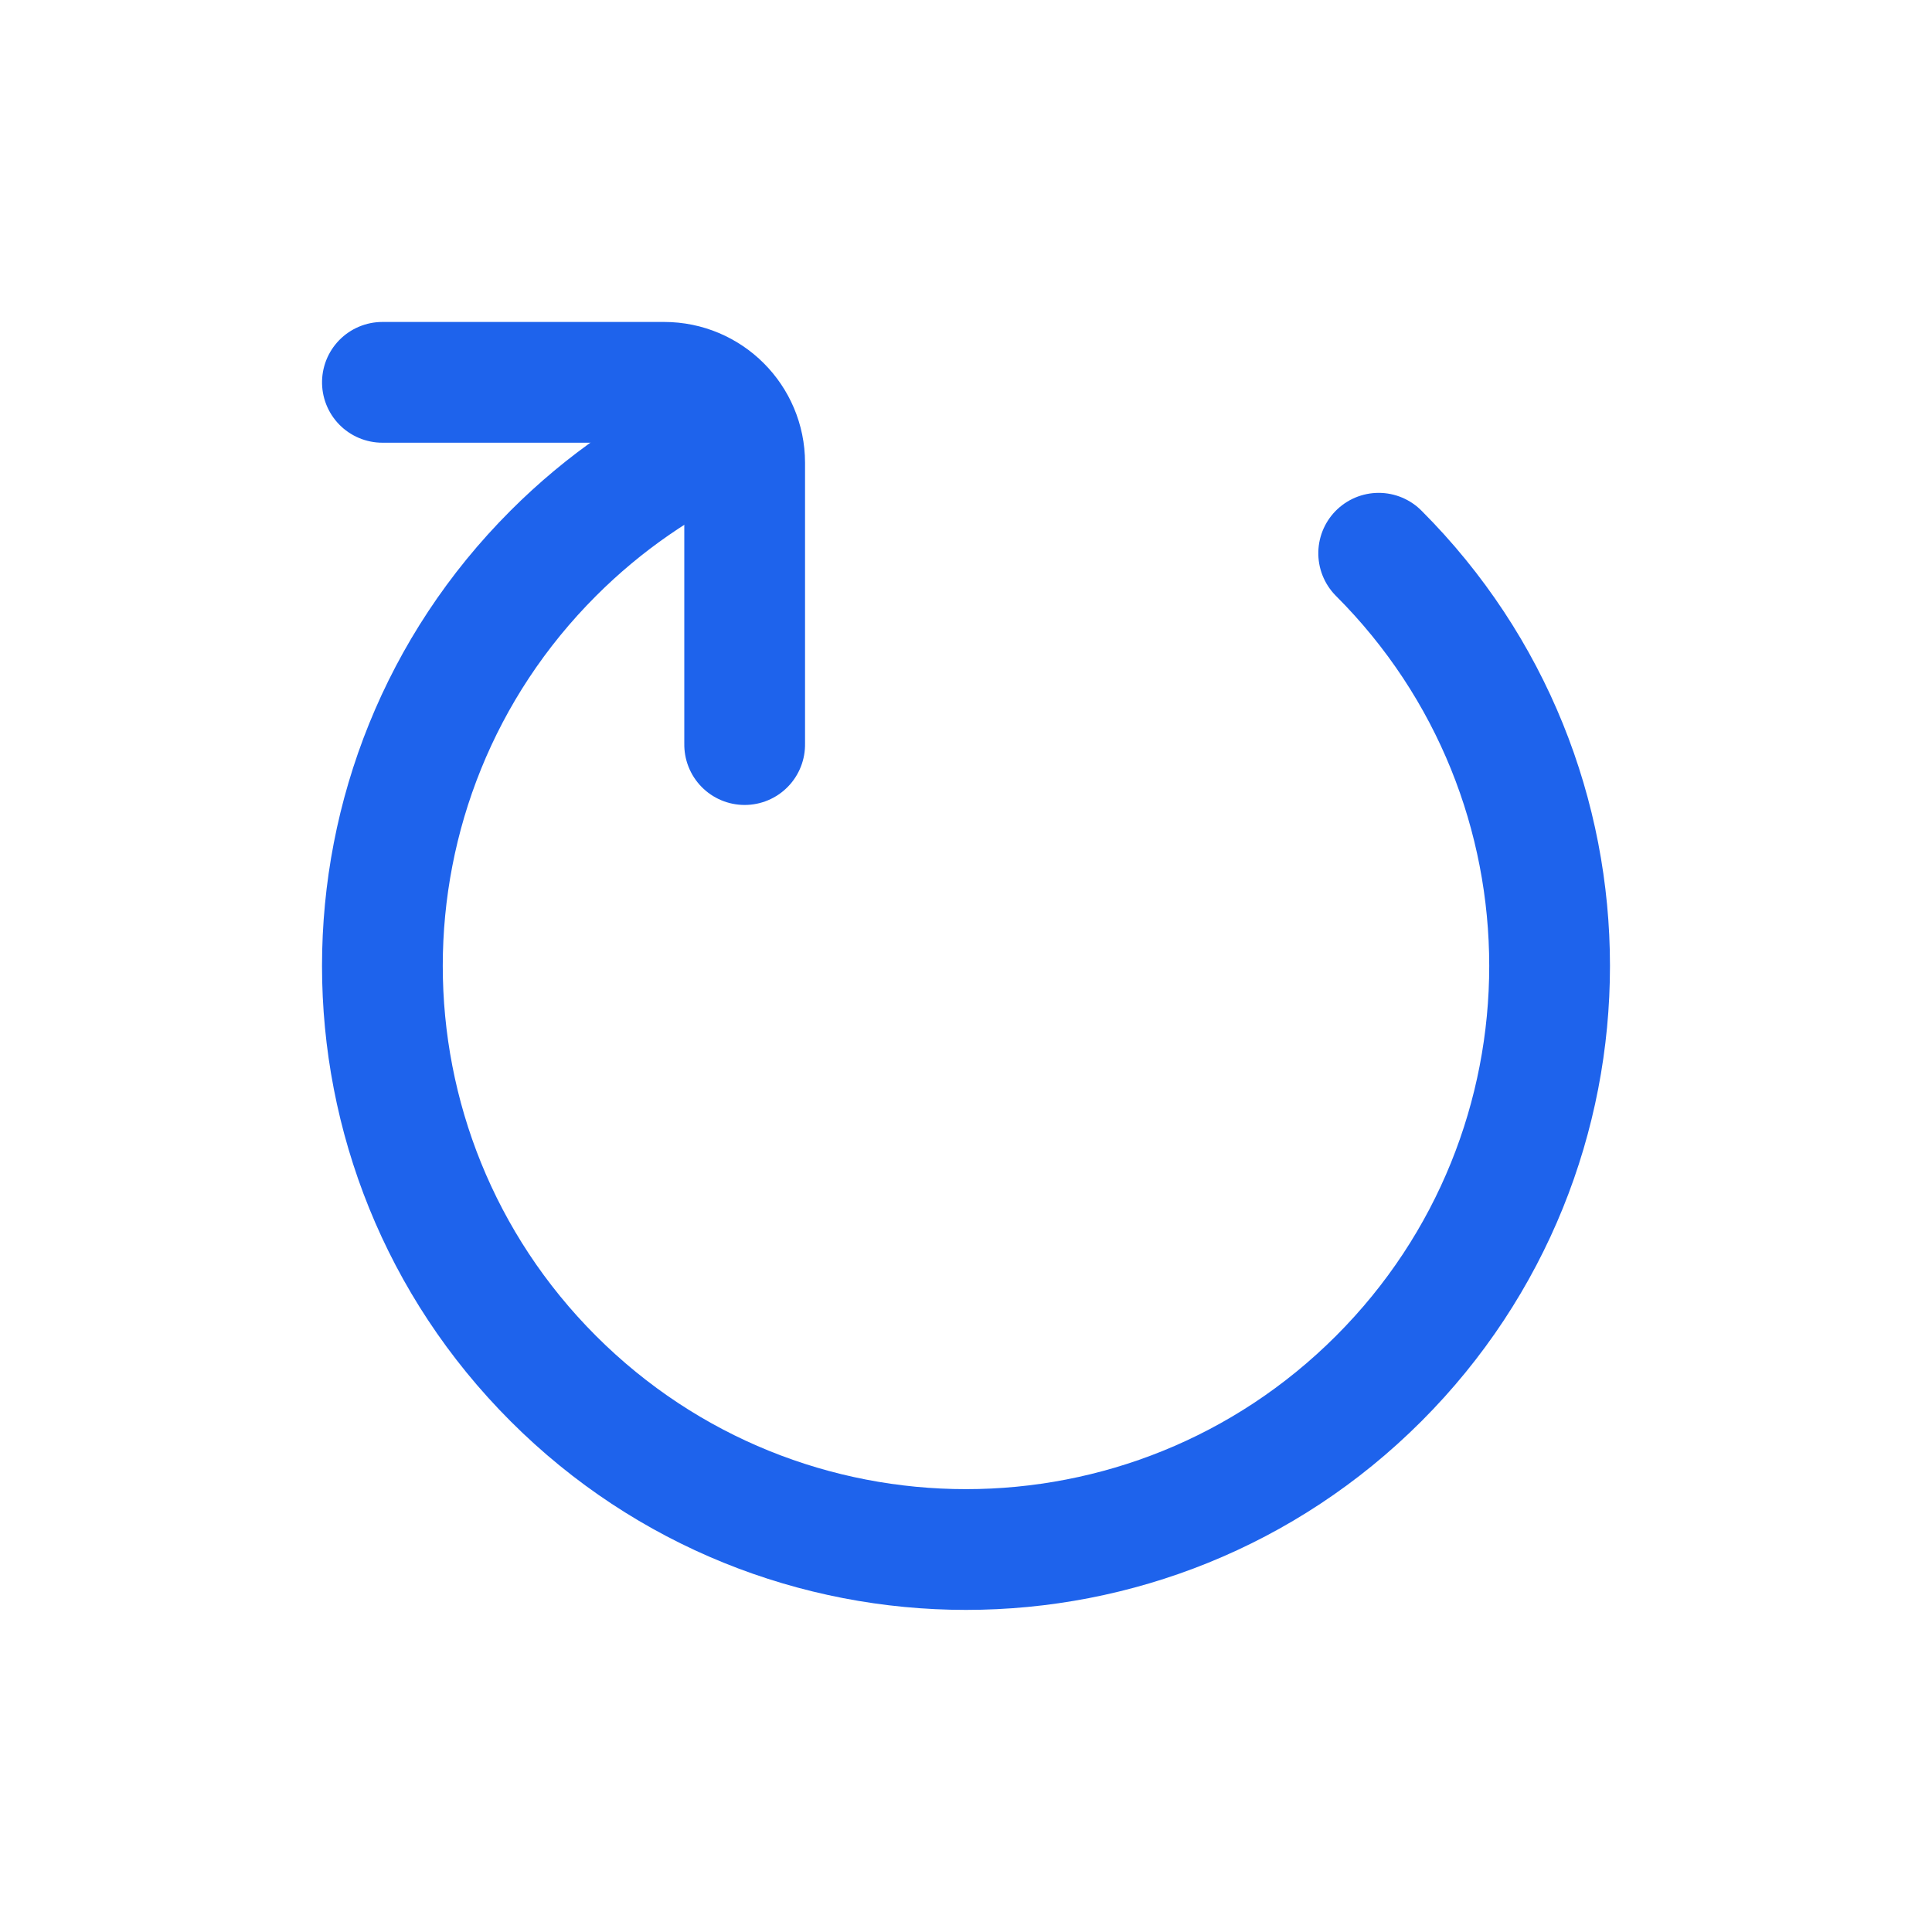
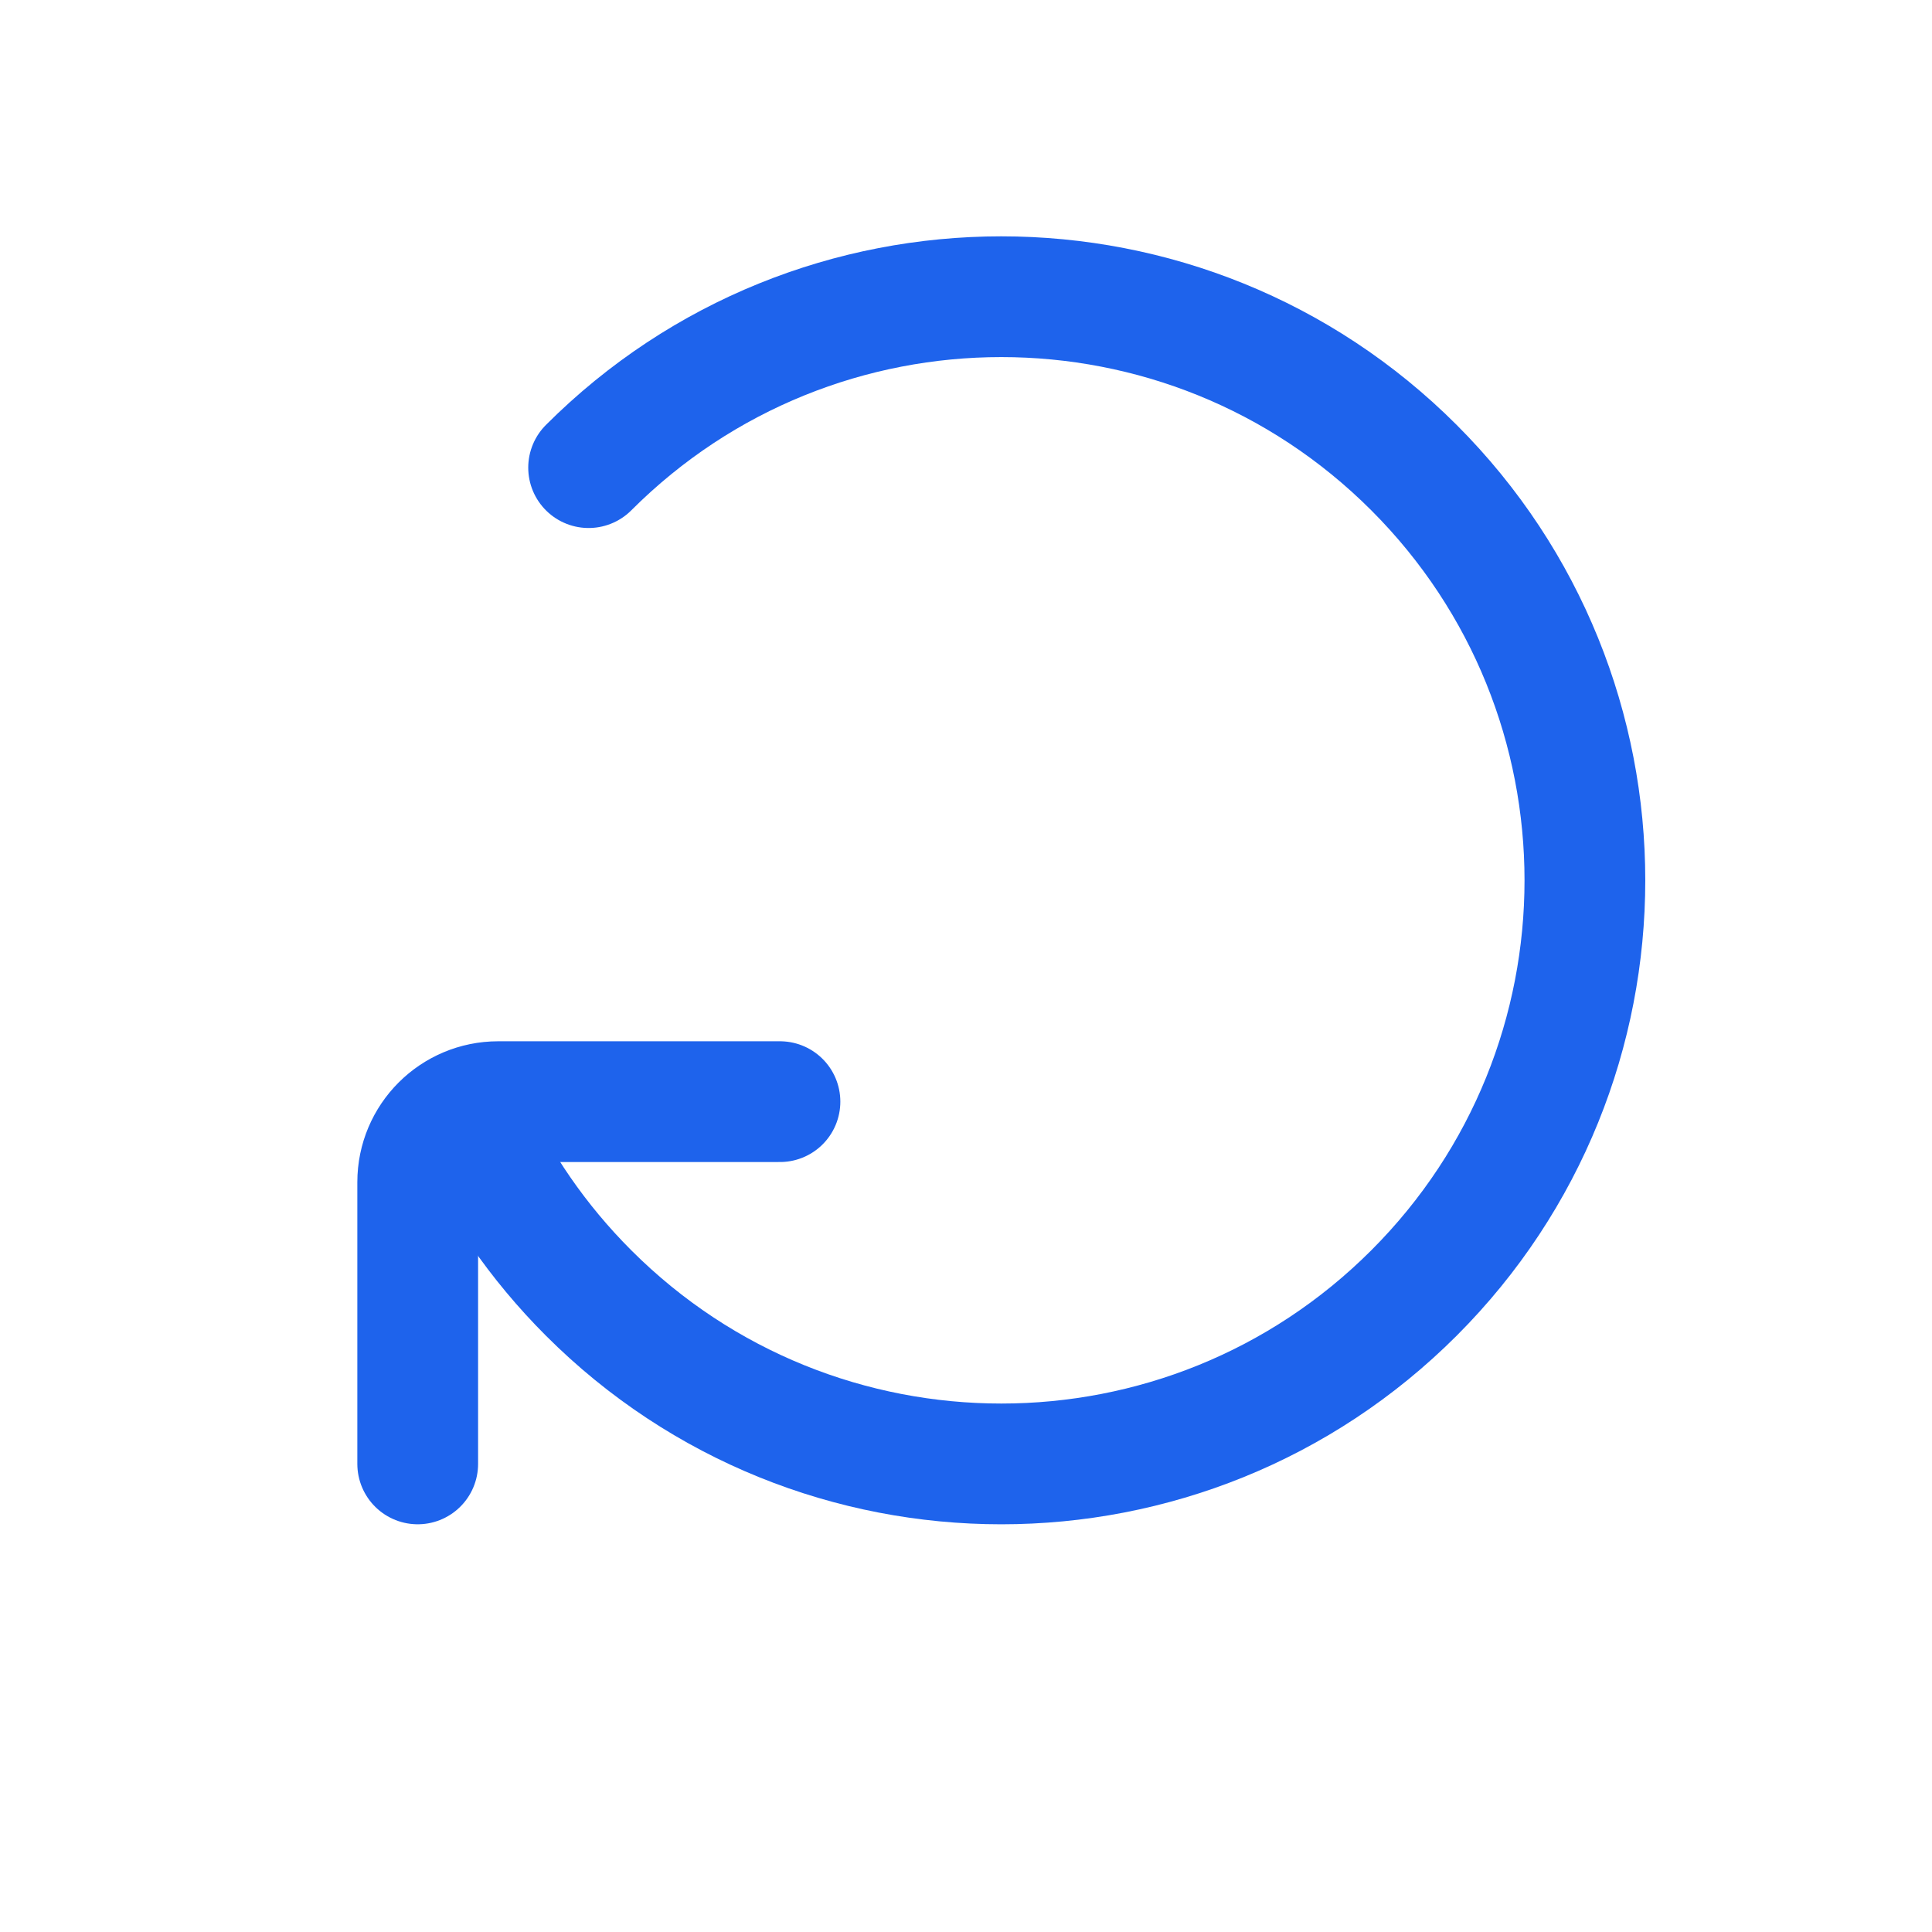
<svg xmlns="http://www.w3.org/2000/svg" width="24" height="24" viewBox="0 0 24 24" fill="none" version="1.1" id="svg6">
  <defs id="defs10" />
-   <g id="g1207" transform="rotate(90,11.99999,11.99949)">
+   <g id="g1207" transform="translate(0.4389315,-1.063907)">
    <path d="m 6.873,6.873 c 2.831,-2.831 7.422,-2.831 10.253,0 2.831,2.831 2.831,7.422 0,10.253 -2.831,2.831 -7.422,2.831 -10.253,0 -0.634,-0.634 -1.126,-1.356 -1.476,-2.126" stroke="currentColor" stroke-width="1.5" stroke-linecap="round" stroke-linejoin="round" id="path2" style="stroke:#1e63ec;stroke-opacity:1" />
    <path d="m 4.75,19.249 v -3.5 c 0,-0.552 0.448,-1 1,-1 h 3.5" stroke="currentColor" stroke-width="1.5" stroke-linecap="round" stroke-linejoin="round" id="path4" style="stroke:#1e63ec;stroke-opacity:1" />
  </g>
</svg>
